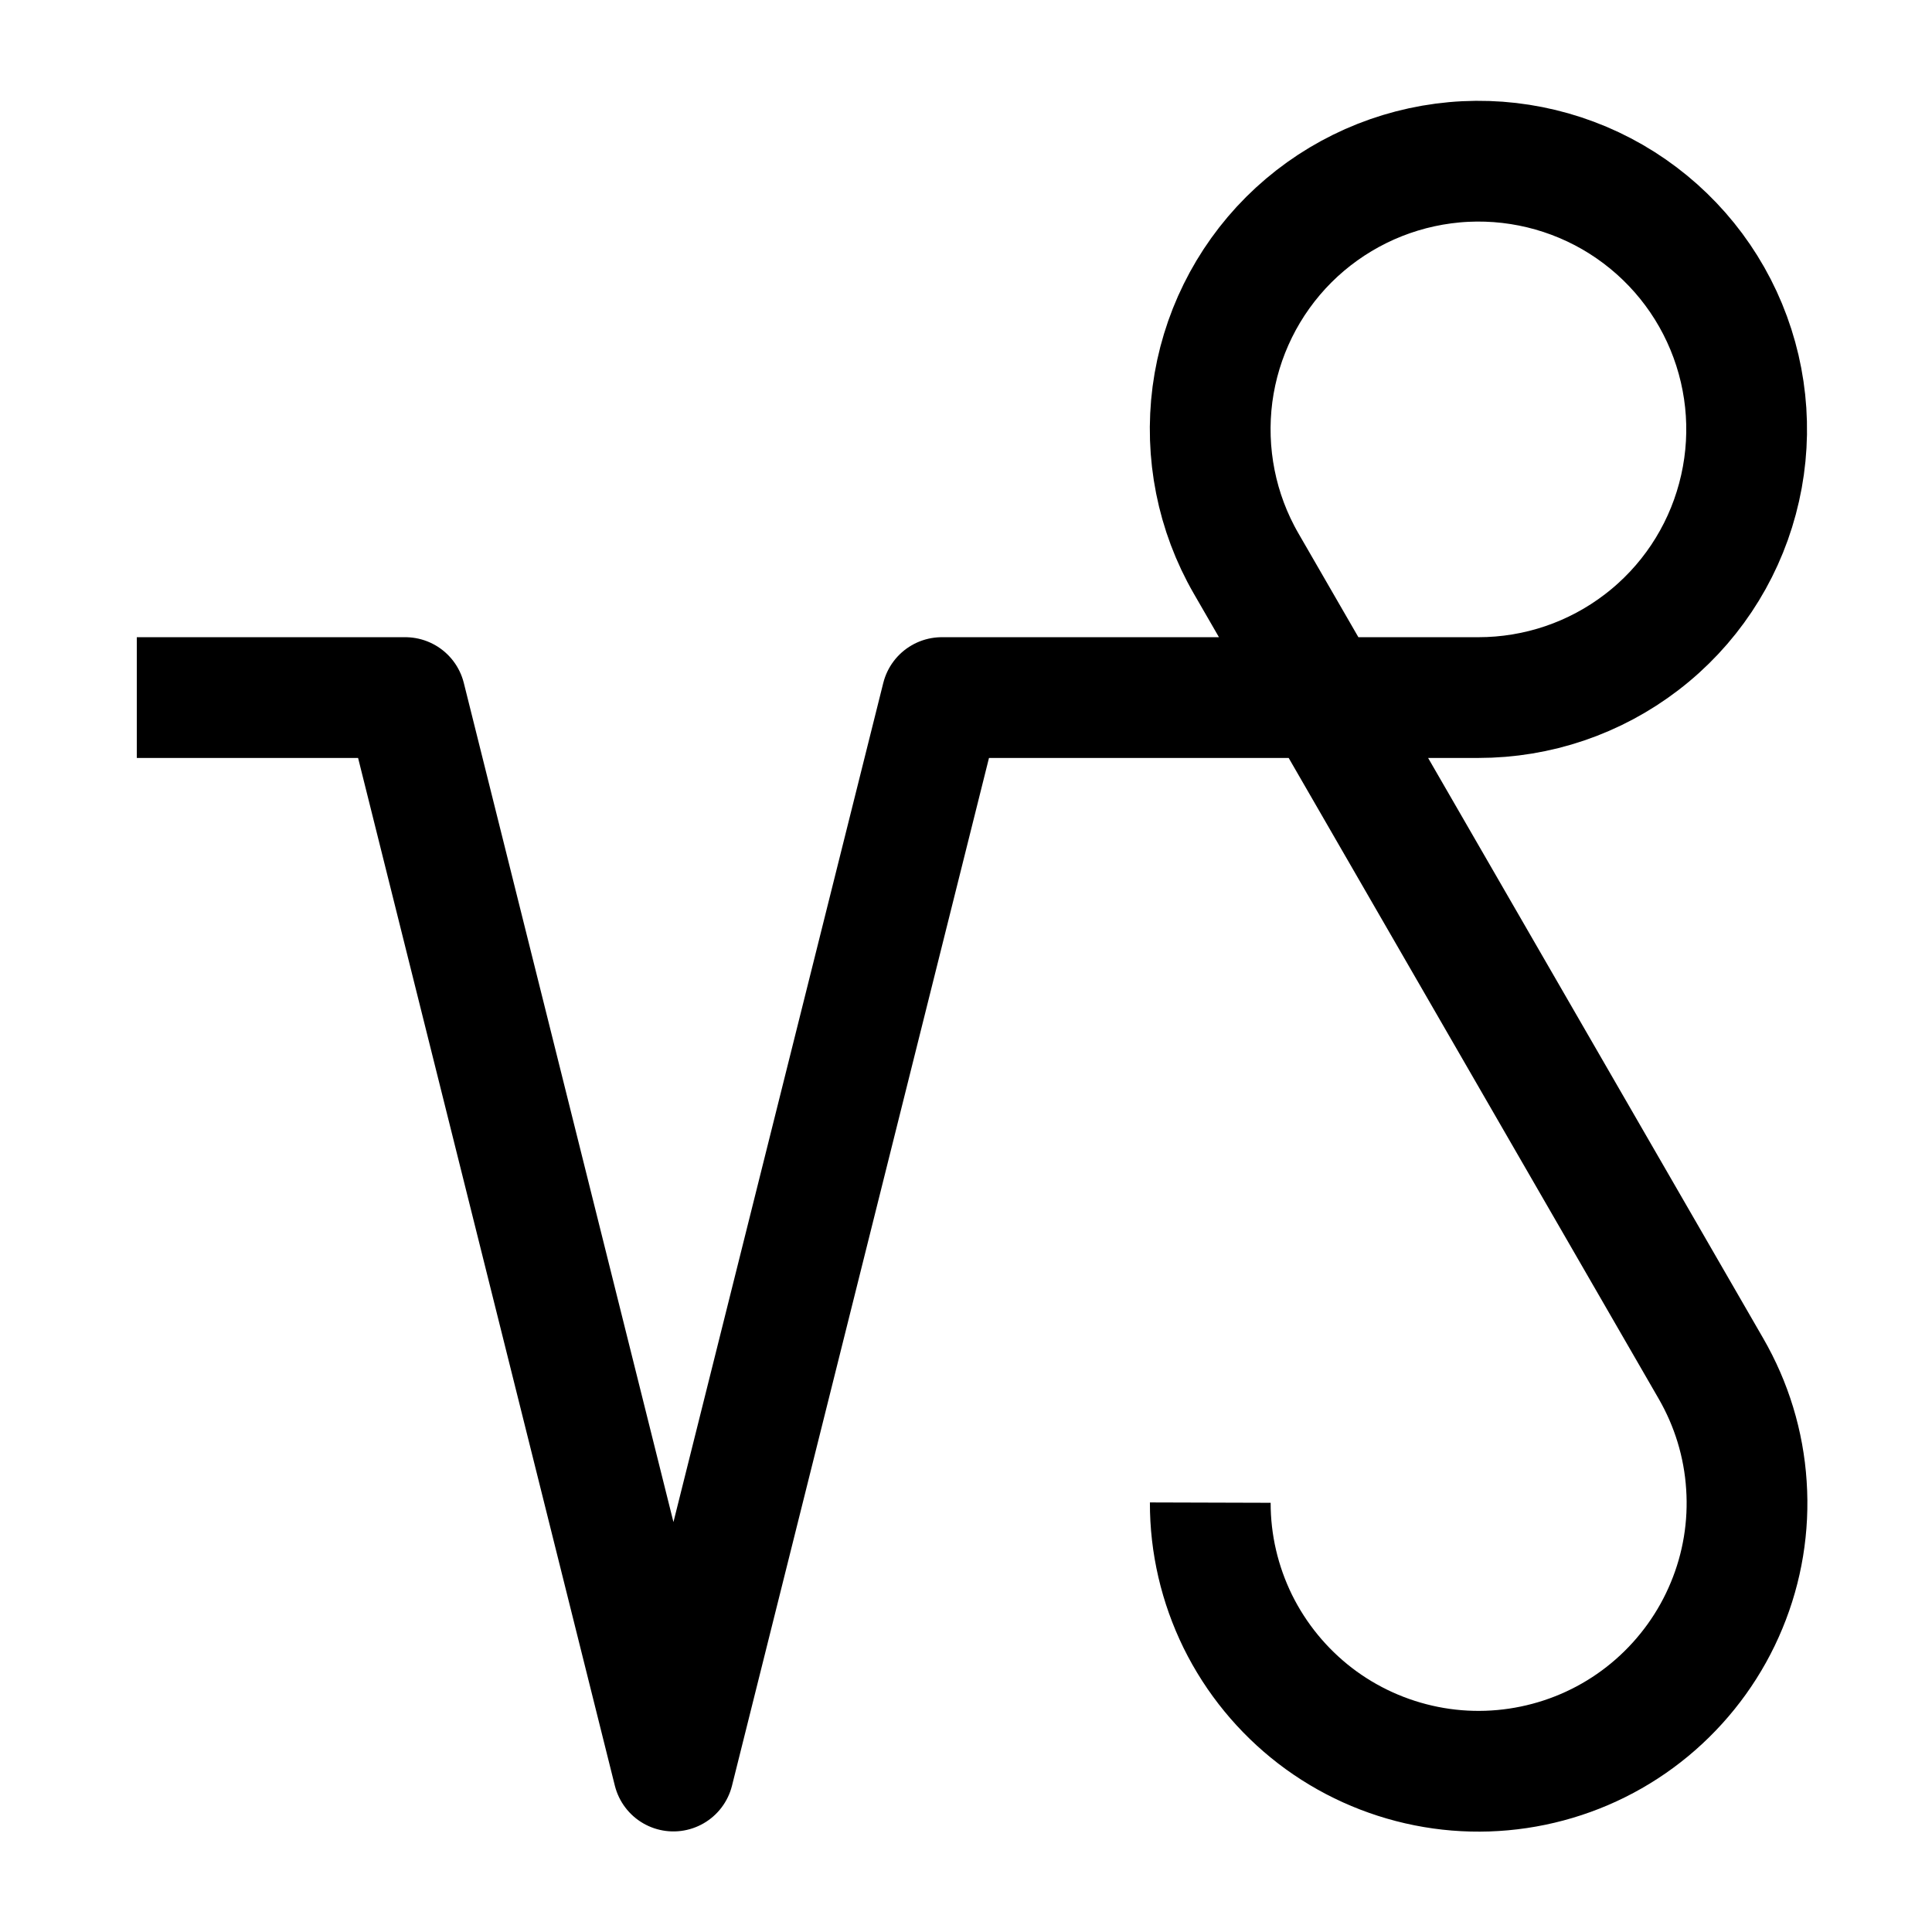
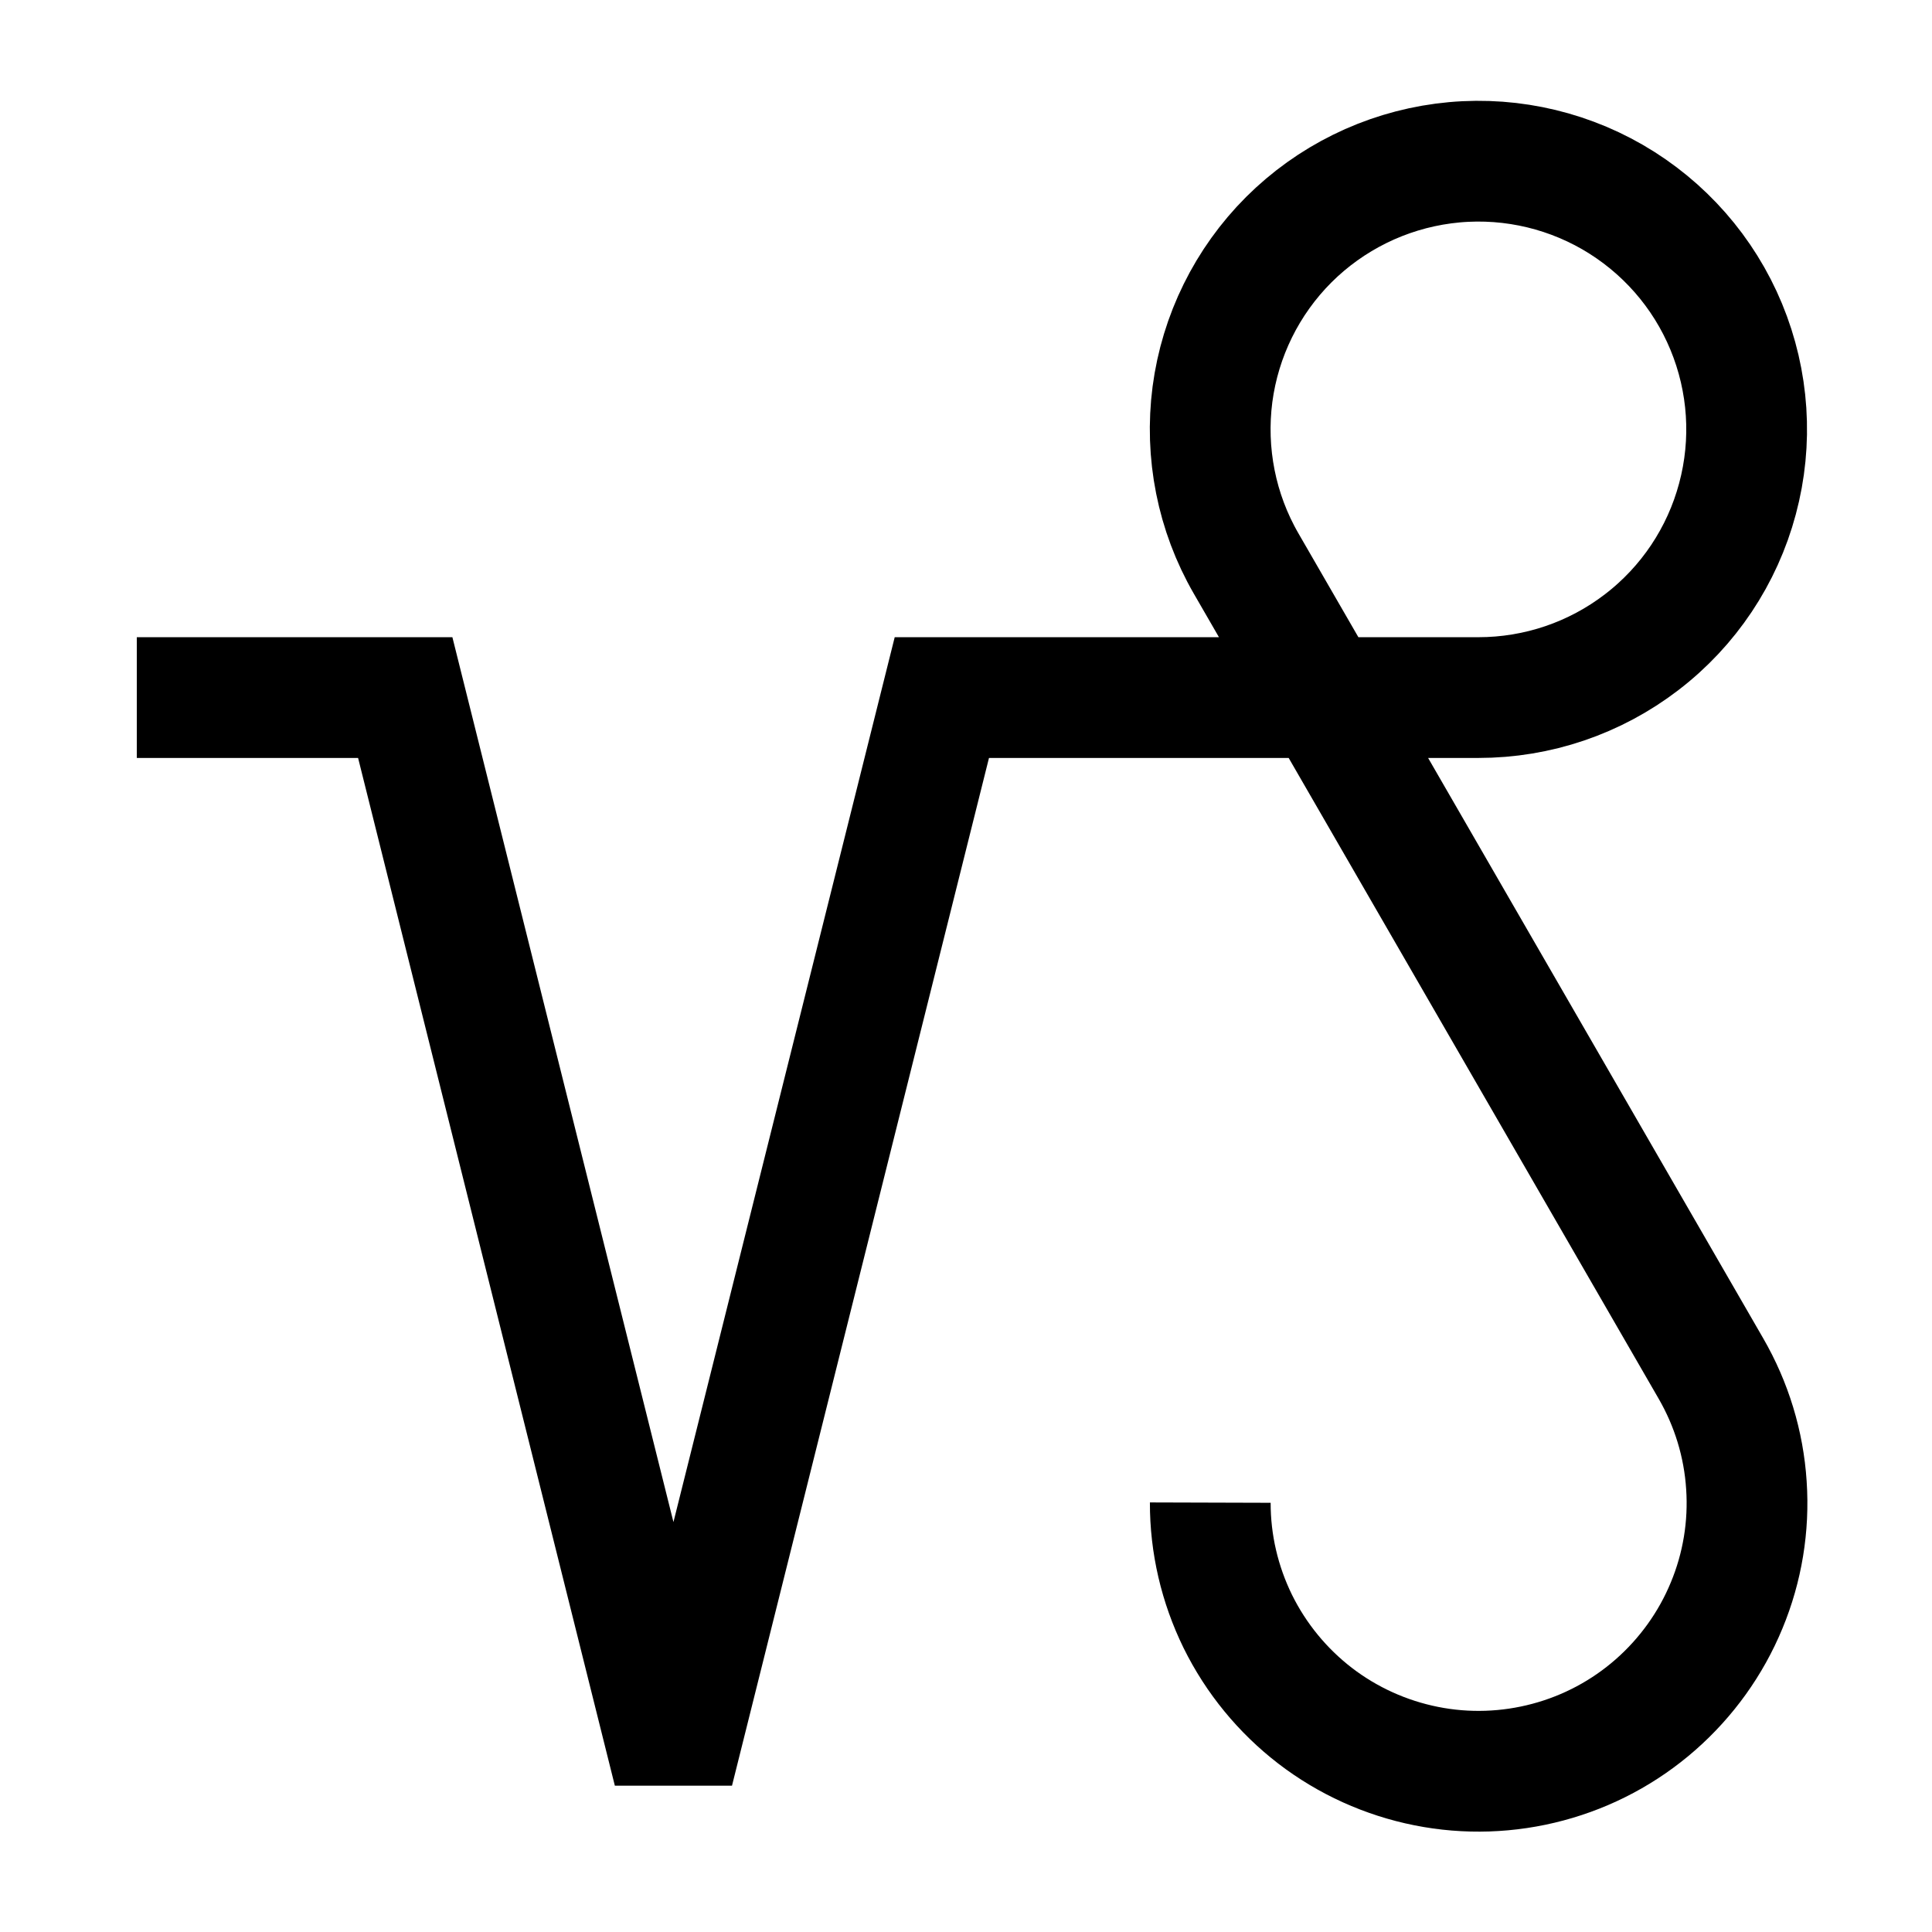
<svg xmlns="http://www.w3.org/2000/svg" width="16" height="16" viewBox="0 0 16 16" fill="none">
-   <path d="M1.133 5.777H3.356L5.577 14.667L7.8 5.777H12.244C12.733 5.777 13.208 5.616 13.596 5.318C13.984 5.021 14.263 4.603 14.389 4.131C14.516 3.658 14.483 3.158 14.296 2.706C14.109 2.254 13.778 1.877 13.354 1.632C12.931 1.388 12.438 1.29 11.954 1.354C11.469 1.418 11.019 1.64 10.673 1.985C10.327 2.331 10.105 2.781 10.041 3.266C9.978 3.751 10.075 4.243 10.32 4.667L14.169 11.333C14.34 11.629 14.441 11.959 14.463 12.3C14.486 12.64 14.43 12.981 14.299 13.296C14.169 13.611 13.967 13.892 13.711 14.117C13.455 14.342 13.15 14.505 12.82 14.593C12.491 14.681 12.146 14.693 11.811 14.626C11.476 14.559 11.162 14.417 10.891 14.209C10.621 14.001 10.402 13.734 10.251 13.428C10.101 13.122 10.022 12.785 10.023 12.444" stroke="currentColor" stroke-width="1" stroke-linejoin="round" />
+   <path d="M1.133 5.777H3.356L5.577 14.667L7.8 5.777H12.244C12.733 5.777 13.208 5.616 13.596 5.318C13.984 5.021 14.263 4.603 14.389 4.131C14.516 3.658 14.483 3.158 14.296 2.706C14.109 2.254 13.778 1.877 13.354 1.632C12.931 1.388 12.438 1.29 11.954 1.354C11.469 1.418 11.019 1.64 10.673 1.985C10.327 2.331 10.105 2.781 10.041 3.266C9.978 3.751 10.075 4.243 10.32 4.667L14.169 11.333C14.34 11.629 14.441 11.959 14.463 12.3C14.486 12.64 14.43 12.981 14.299 13.296C14.169 13.611 13.967 13.892 13.711 14.117C13.455 14.342 13.15 14.505 12.82 14.593C12.491 14.681 12.146 14.693 11.811 14.626C11.476 14.559 11.162 14.417 10.891 14.209C10.621 14.001 10.402 13.734 10.251 13.428C10.101 13.122 10.022 12.785 10.023 12.444" stroke="currentColor" stroke-width="1" stroke-linejoin="miter" />
</svg>
